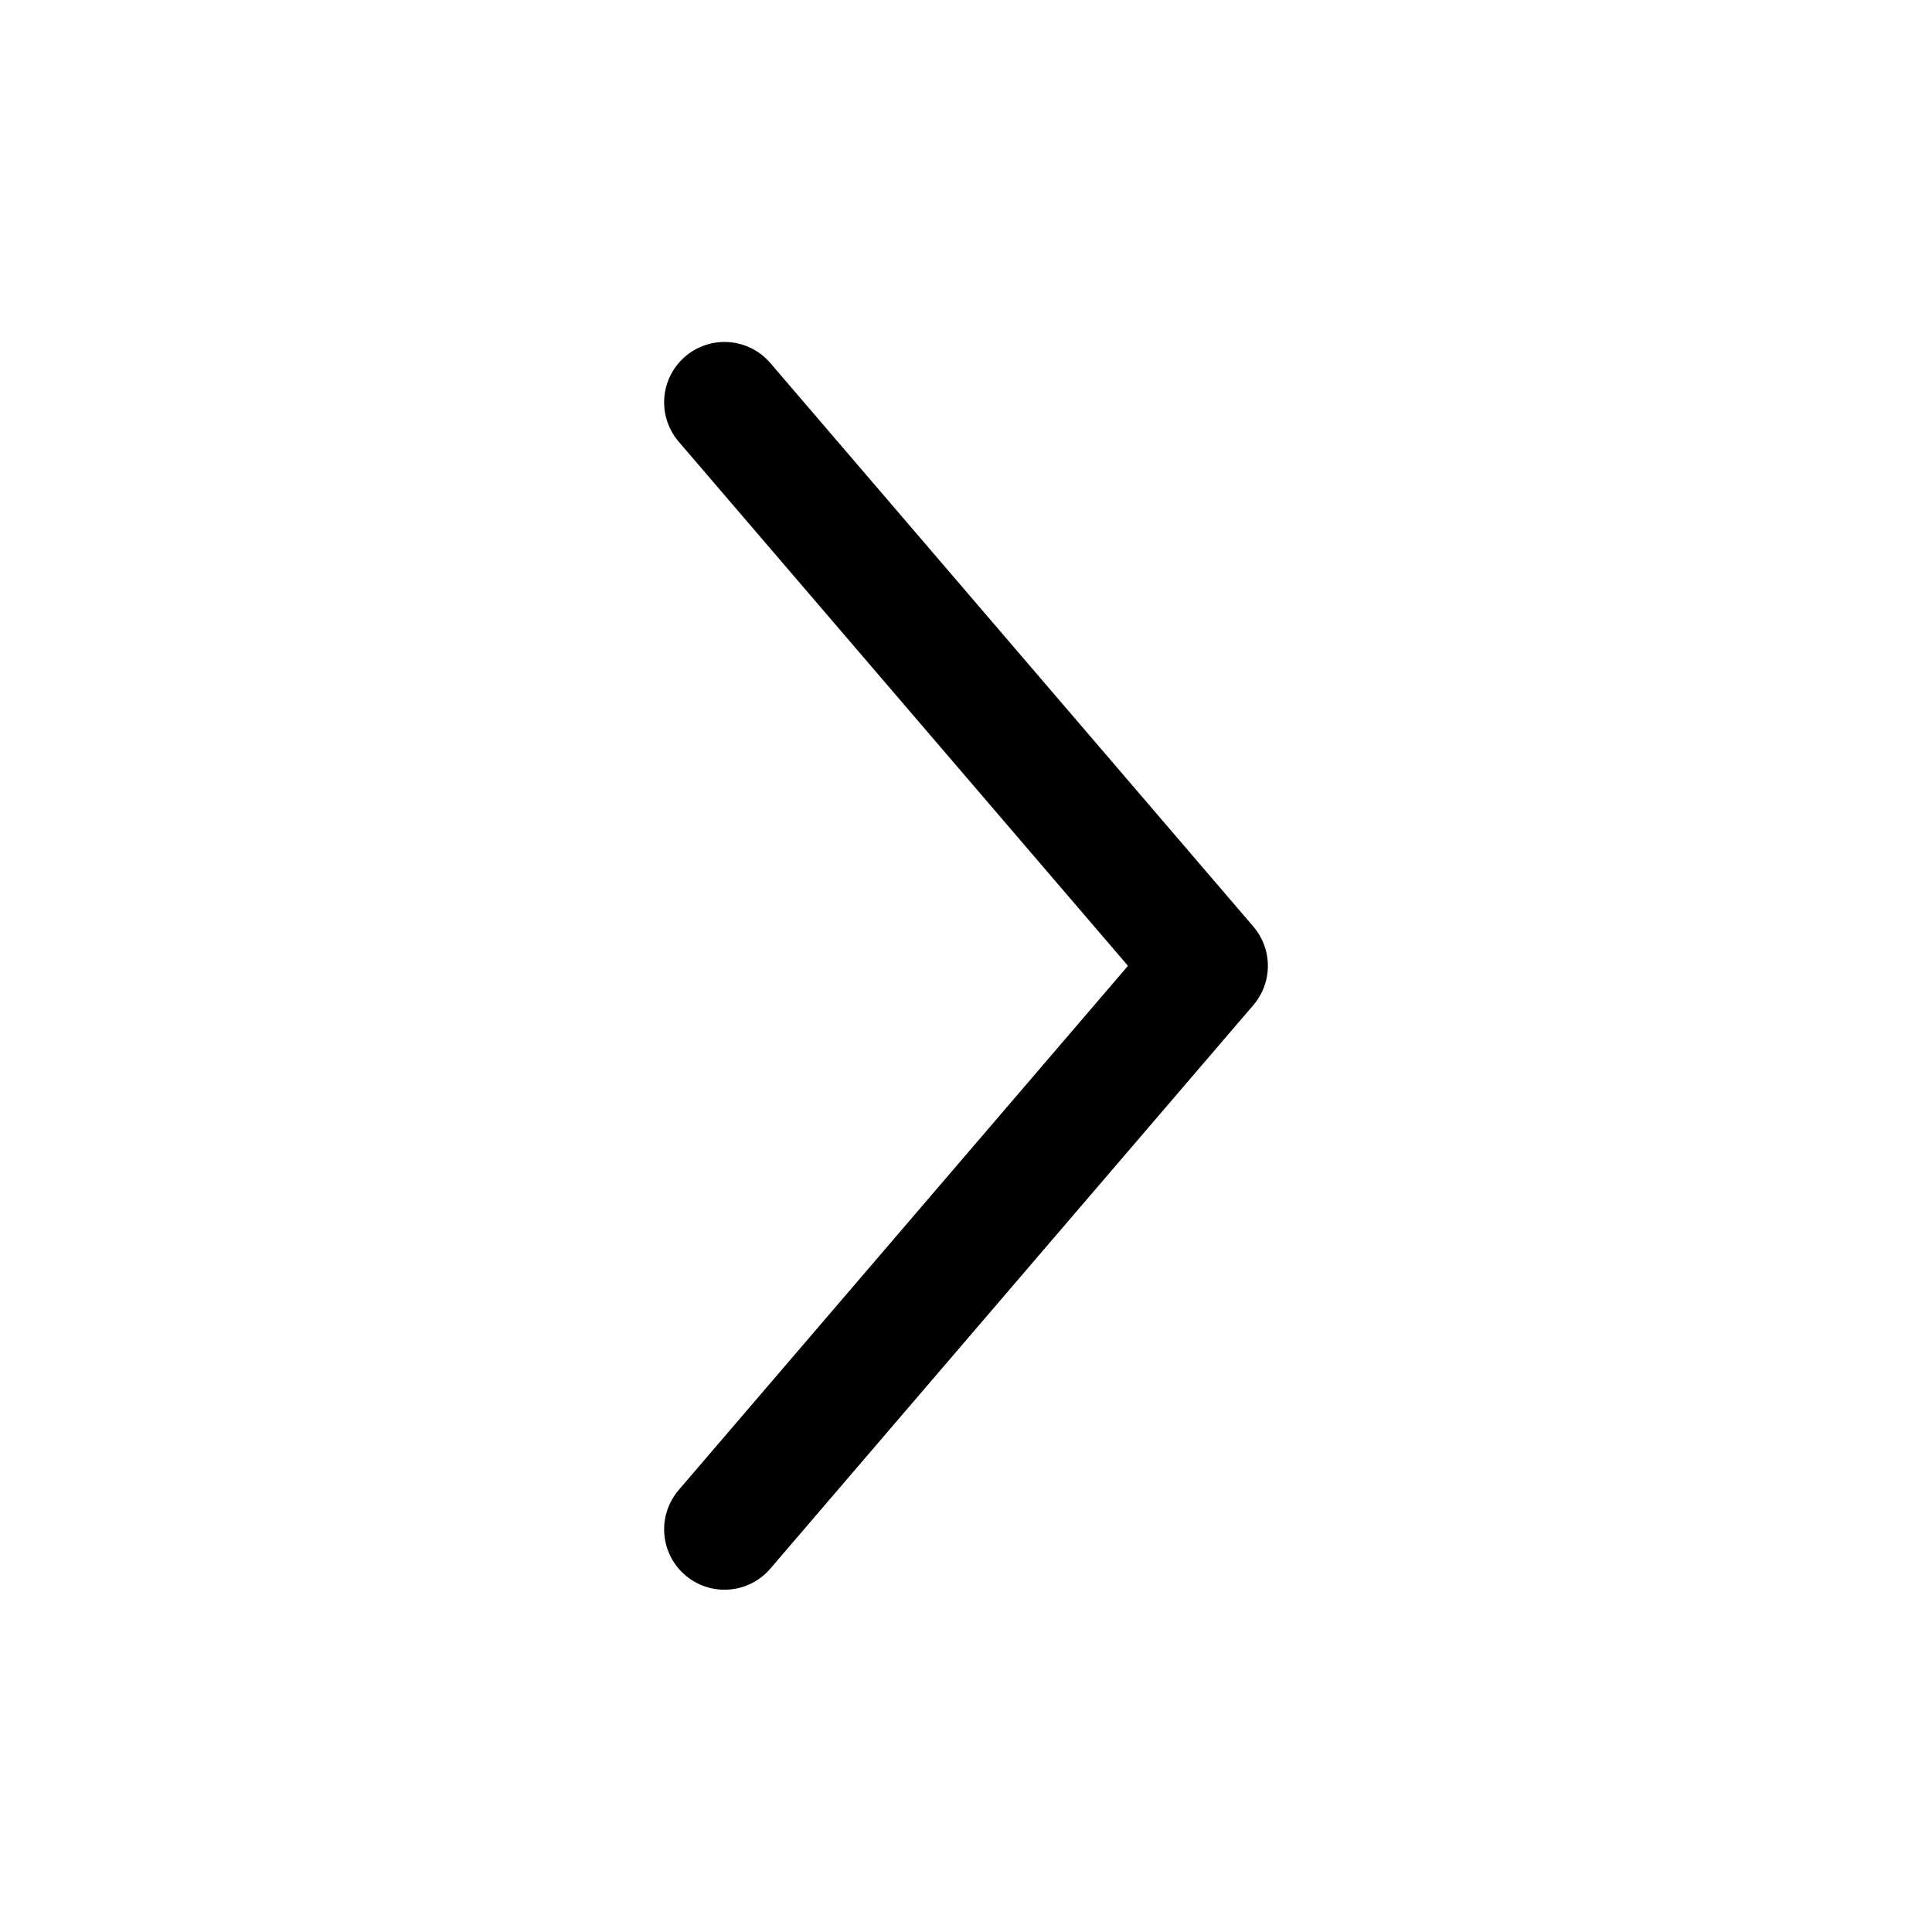
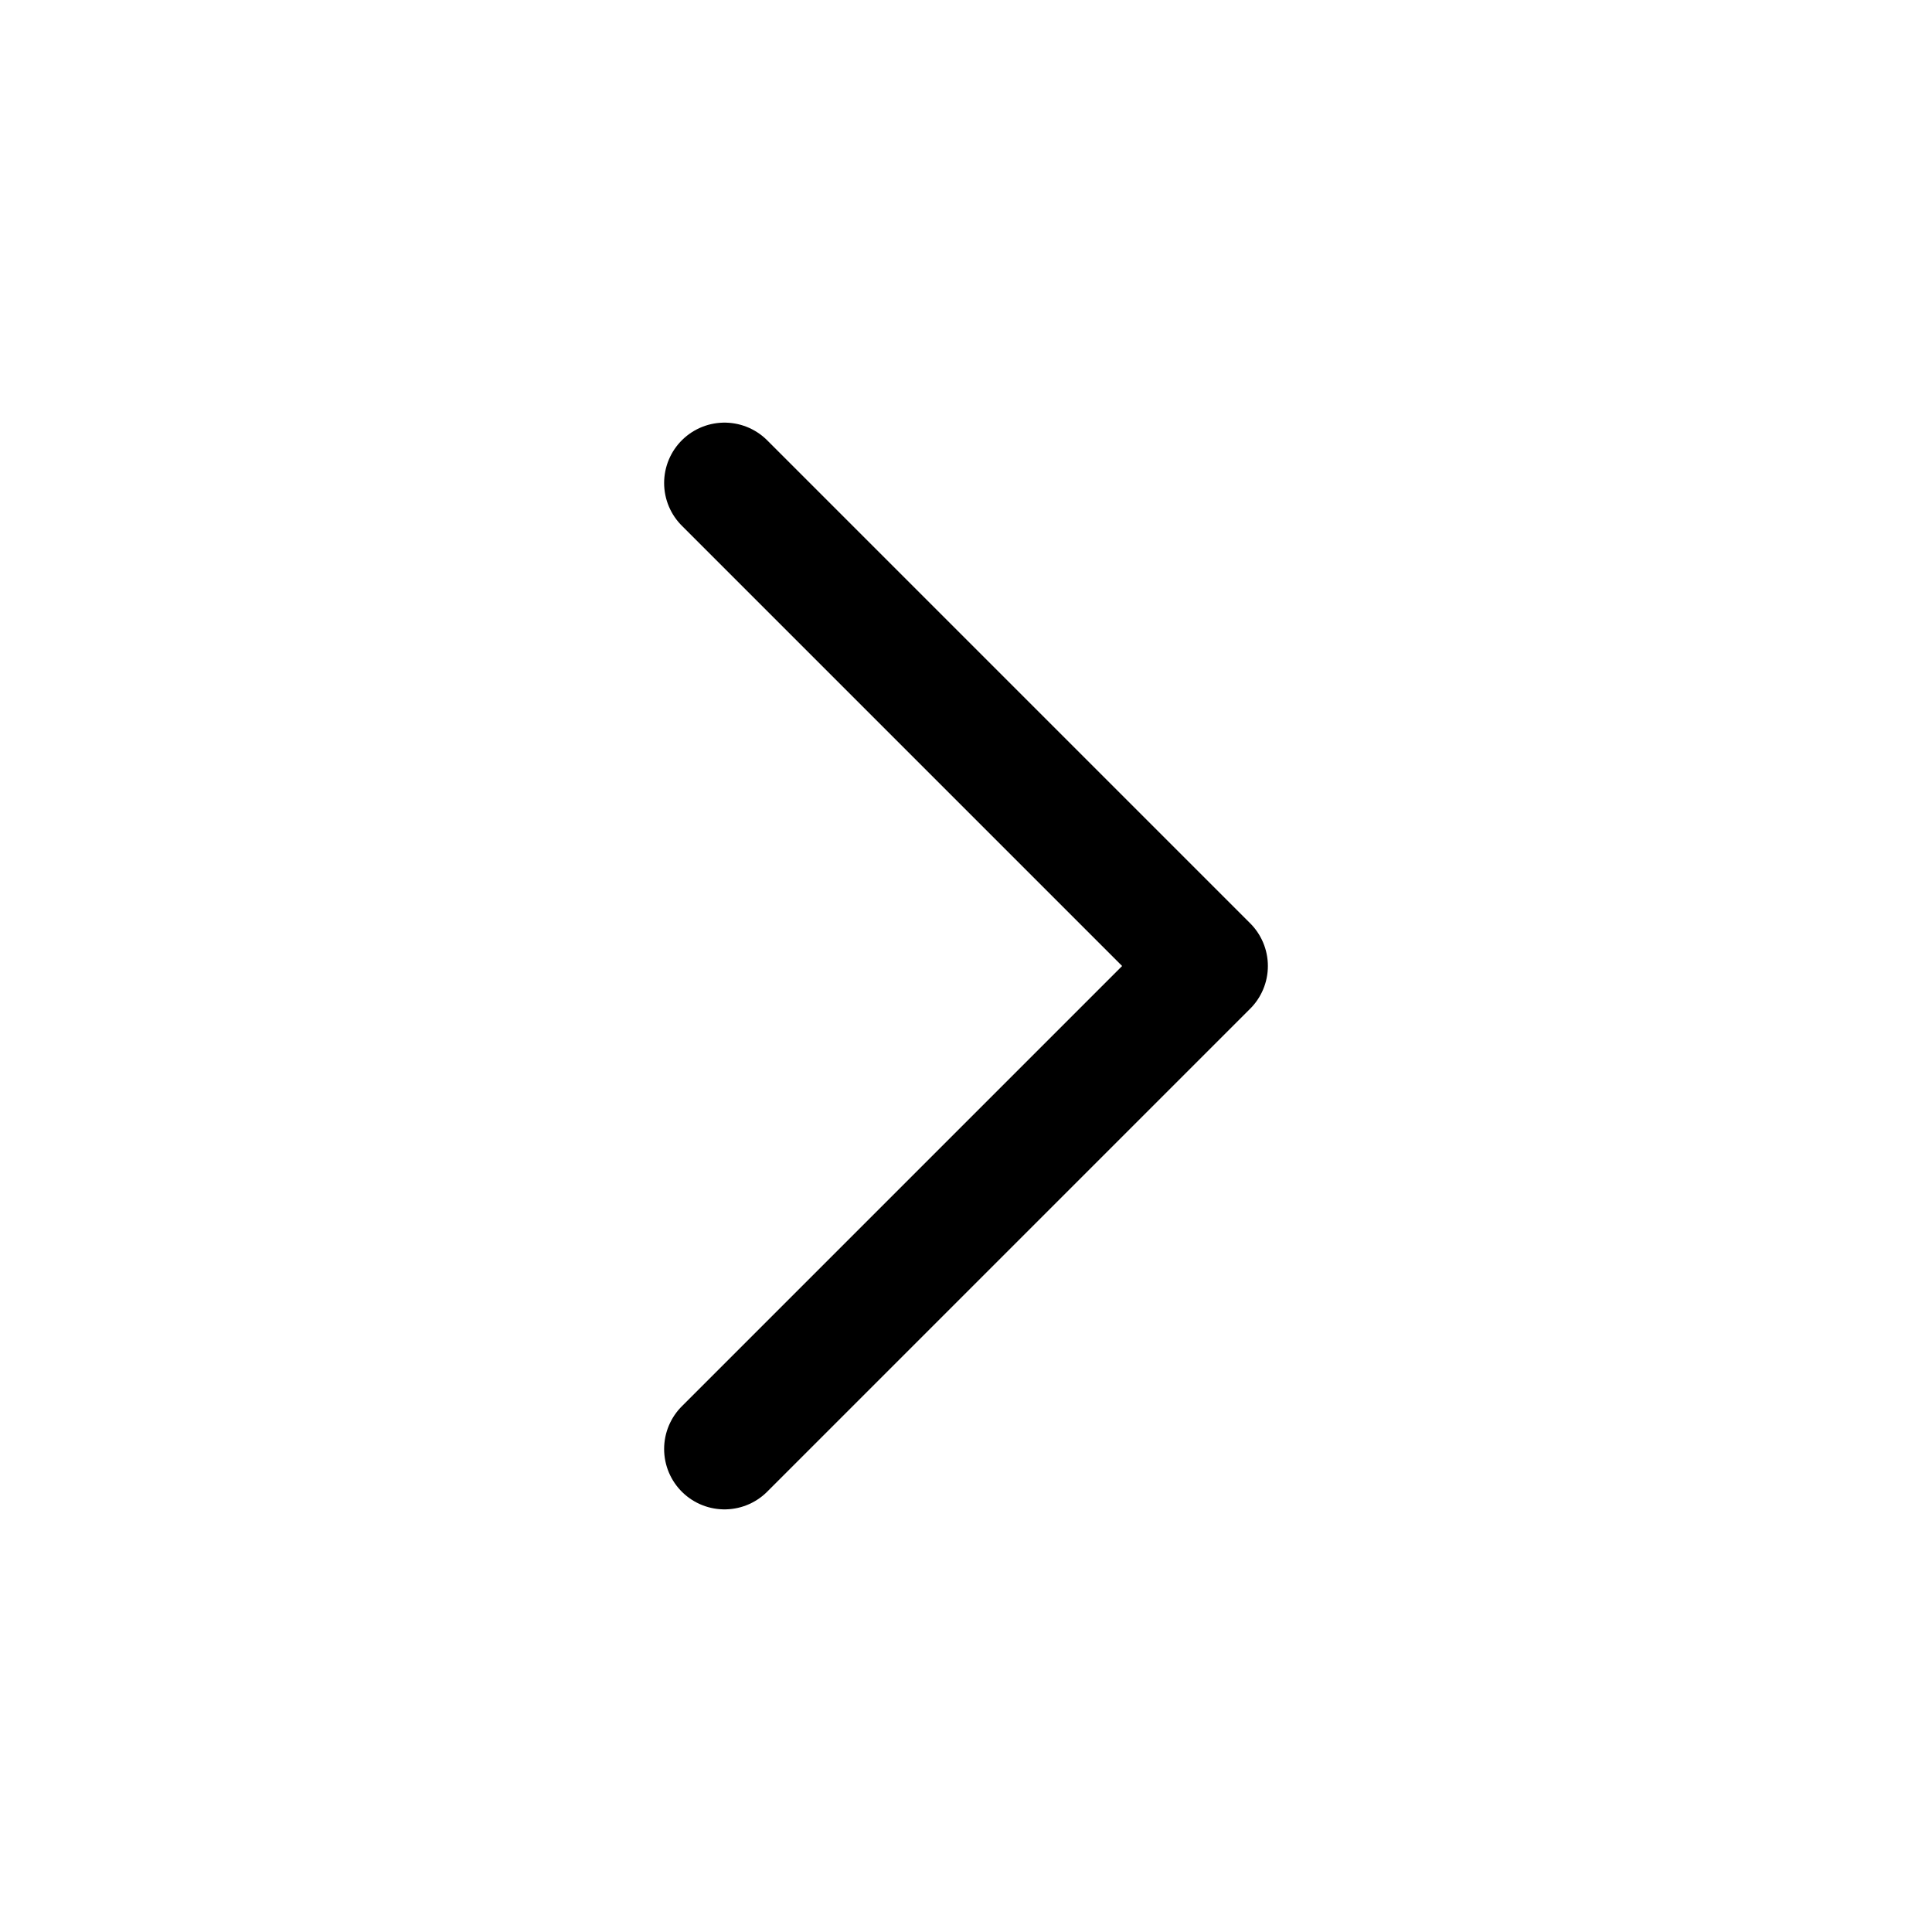
<svg xmlns="http://www.w3.org/2000/svg" width="24" height="24" viewBox="0 0 24 24" fill="none">
-   <path d="M9 4.998L15 11.998L9 18.998" stroke="black" stroke-width="1.5" stroke-linecap="round" stroke-linejoin="round" />
+   <path d="M9 6L15 12L9 18" stroke="black" stroke-width="1.5" stroke-linecap="round" stroke-linejoin="round" />
</svg>
